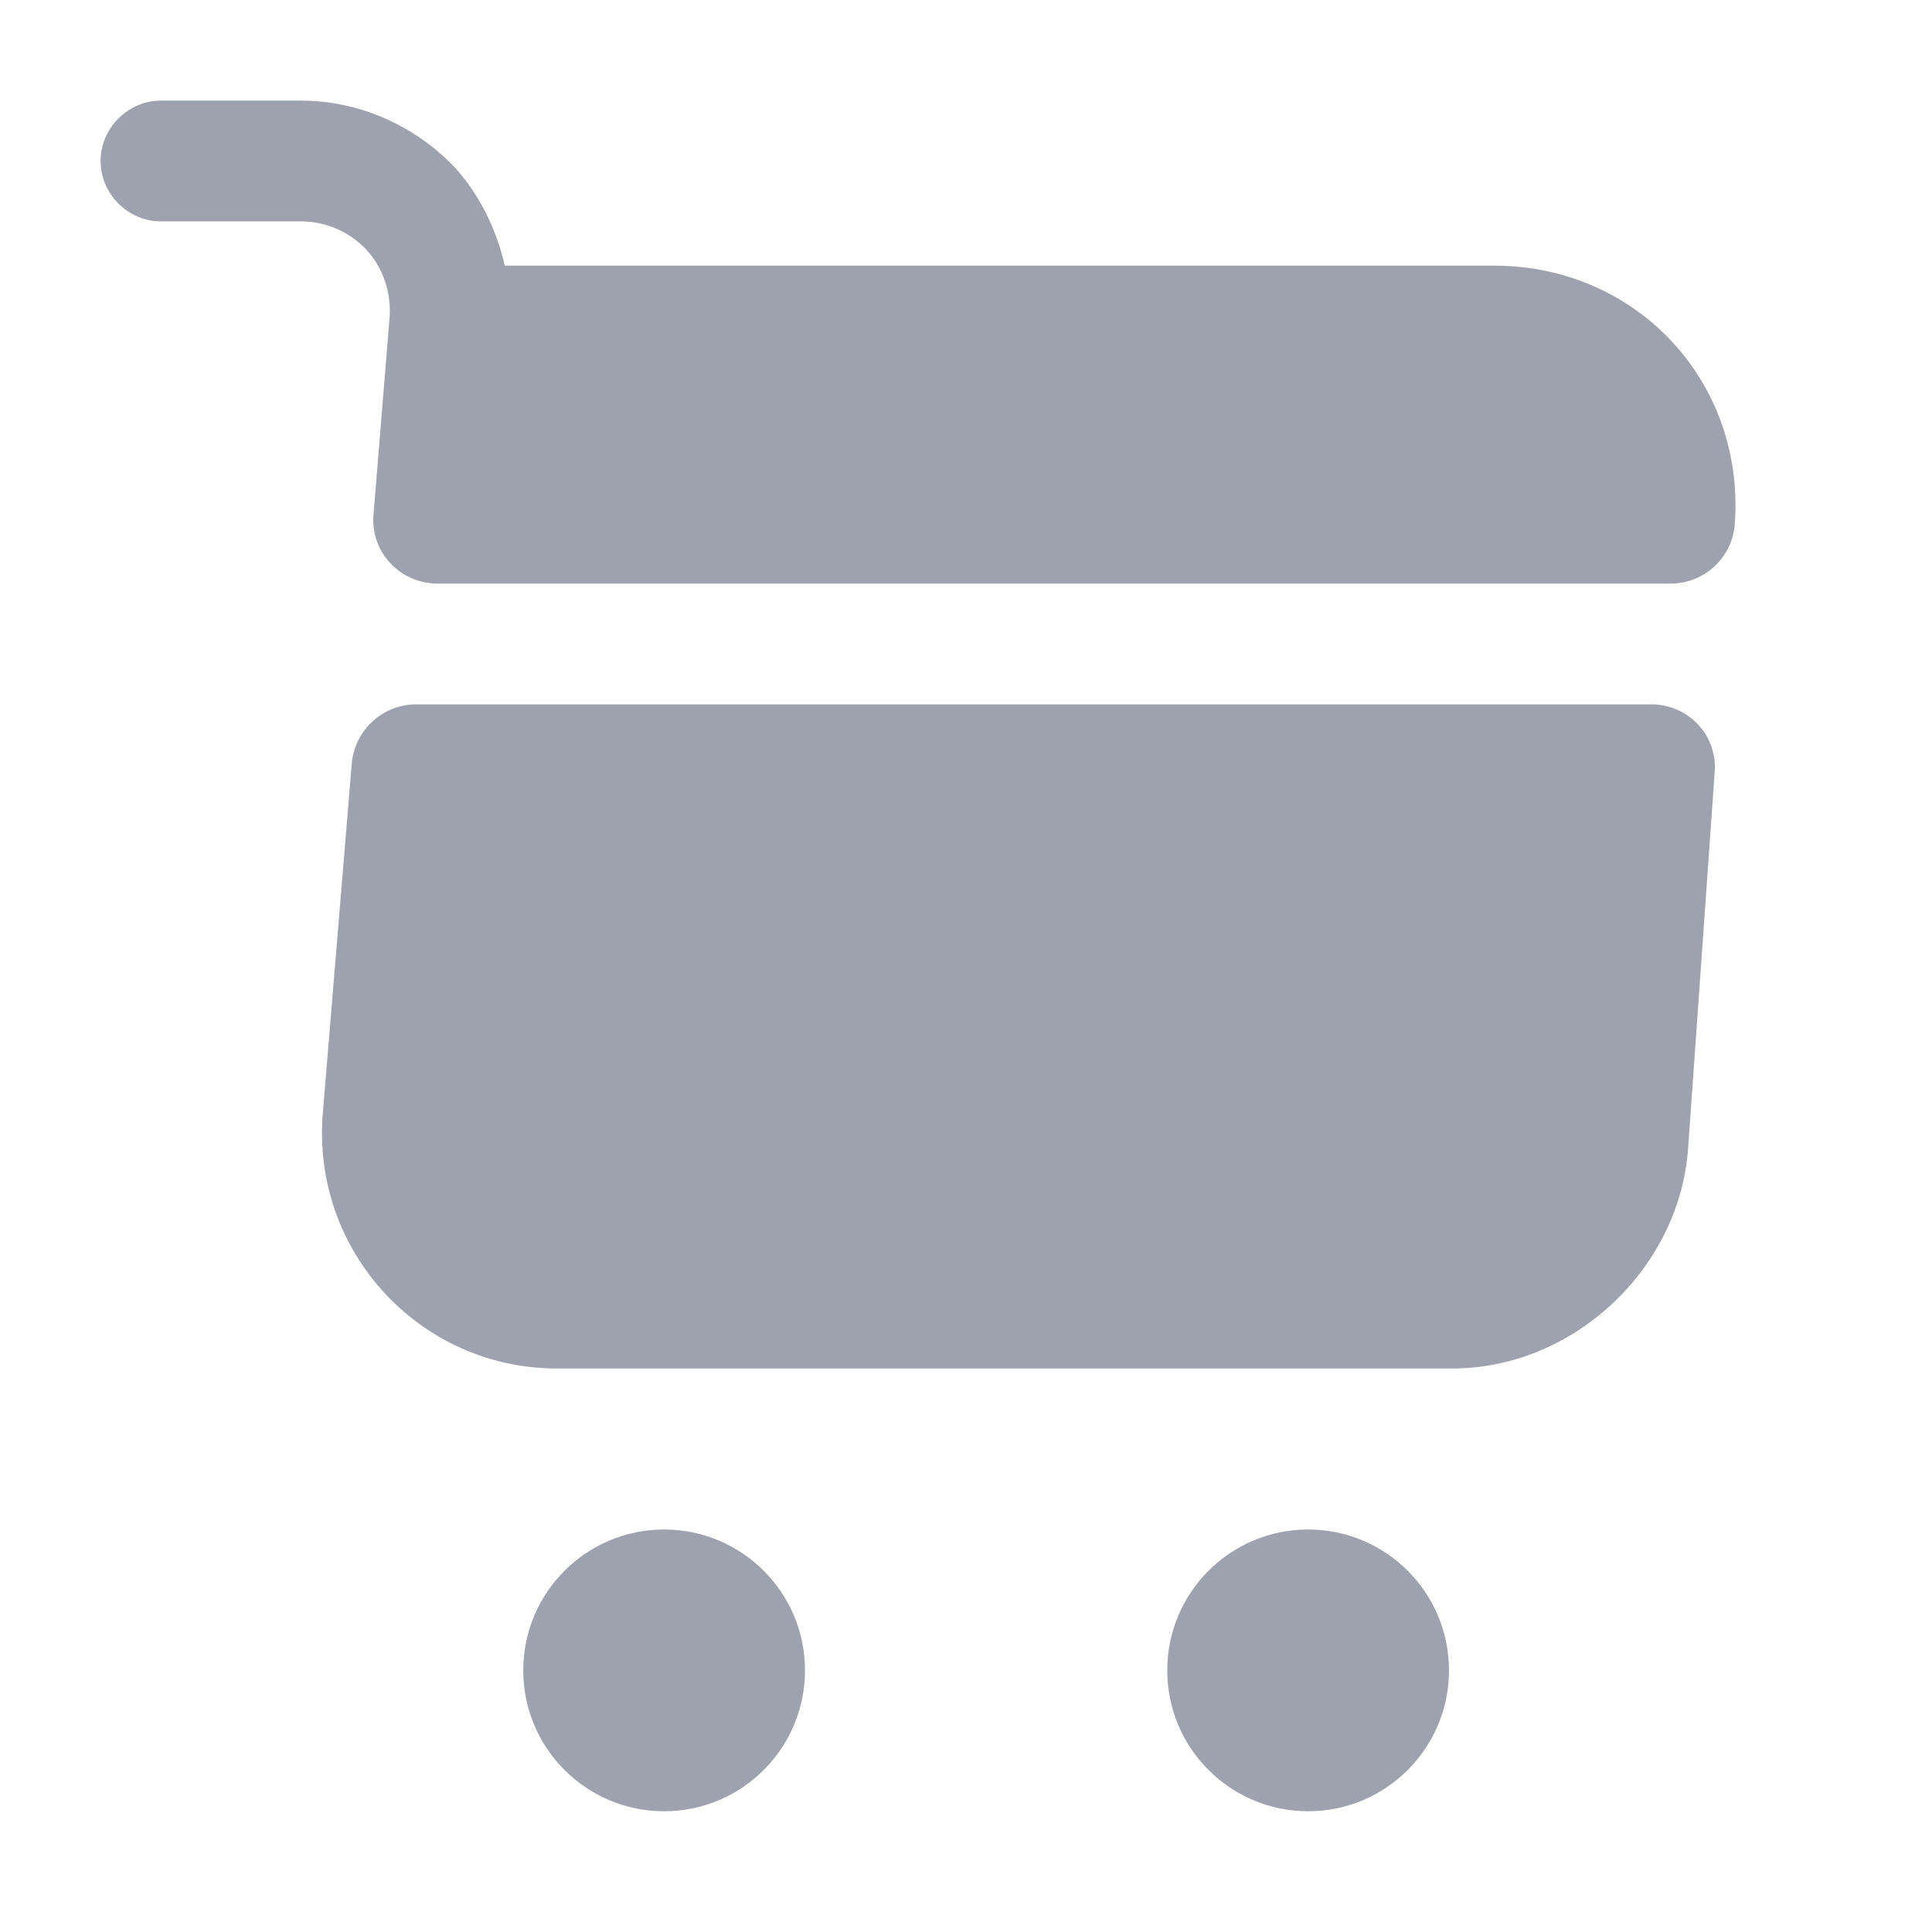
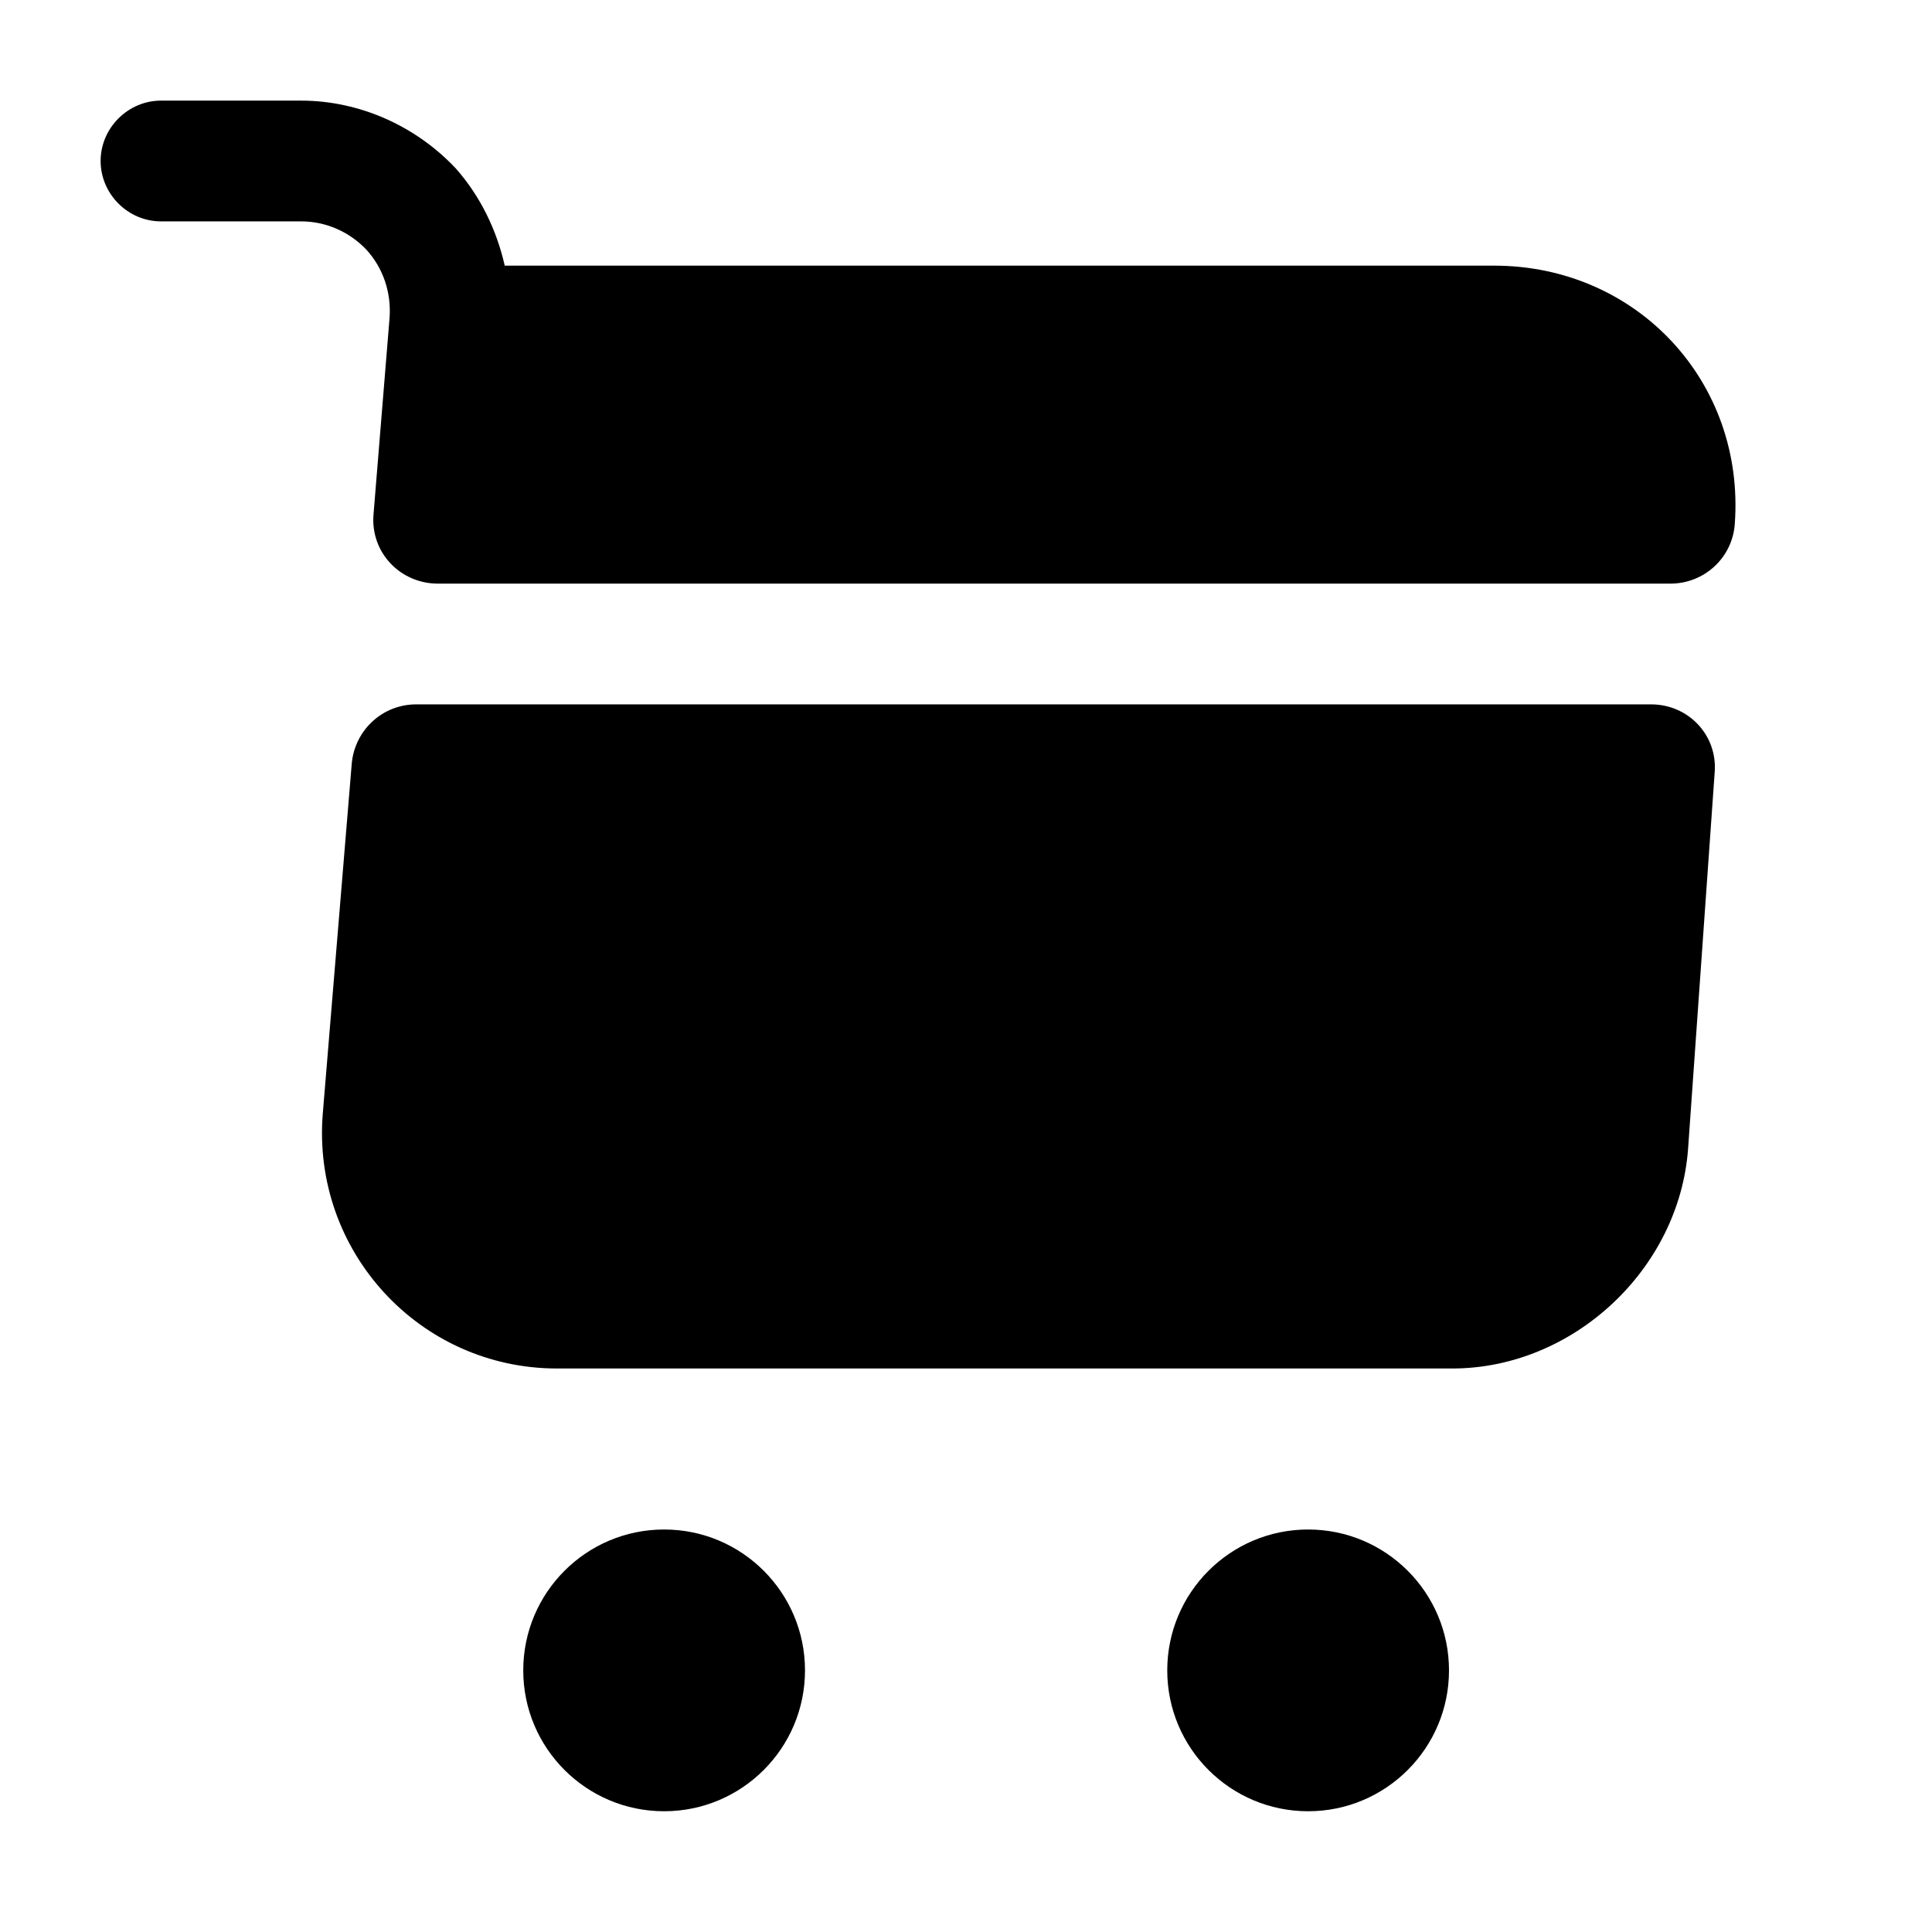
<svg xmlns="http://www.w3.org/2000/svg" width="60" height="60" viewBox="0 0 60 60" fill="none">
-   <path d="M40.625 56.25C43.041 56.25 45 54.291 45 51.875C45 49.459 43.041 47.5 40.625 47.5C38.209 47.5 36.25 49.459 36.25 51.875C36.25 54.291 38.209 56.25 40.625 56.25Z" fill="#9EA2AE" />
-   <path d="M20.625 56.25C23.041 56.25 25 54.291 25 51.875C25 49.459 23.041 47.5 20.625 47.5C18.209 47.5 16.25 49.459 16.25 51.875C16.25 54.291 18.209 56.25 20.625 56.25Z" fill="#9EA2AE" />
-   <path d="M12.1 9.85L11.6 15.975C11.5 17.15 12.425 18.125 13.6 18.125H51.875C52.925 18.125 53.8 17.325 53.875 16.275C54.2 11.85 50.825 8.25 46.4 8.25H15.675C15.425 7.15 14.925 6.1 14.15 5.225C12.9 3.9 11.15 3.125 9.35 3.125H5C3.975 3.125 3.125 3.975 3.125 5C3.125 6.025 3.975 6.875 5 6.875H9.35C10.125 6.875 10.85 7.2 11.375 7.75C11.9 8.325 12.15 9.075 12.1 9.85Z" fill="#9EA2AE" />
-   <path d="M51.275 21.875H12.925C11.875 21.875 11.025 22.675 10.925 23.7L10.025 34.575C9.675 38.85 13.025 42.5 17.3 42.5H45.1C48.85 42.5 52.15 39.425 52.425 35.675L53.25 24C53.35 22.85 52.45 21.875 51.275 21.875Z" fill="#9EA2AE" />
+   <path d="M40.625 56.25C43.041 56.25 45 54.291 45 51.875C45 49.459 43.041 47.5 40.625 47.5C38.209 47.5 36.25 49.459 36.25 51.875C36.25 54.291 38.209 56.25 40.625 56.25Z" fill="currentColor" />
+   <path d="M20.625 56.25C23.041 56.25 25 54.291 25 51.875C25 49.459 23.041 47.5 20.625 47.5C18.209 47.5 16.25 49.459 16.25 51.875C16.25 54.291 18.209 56.25 20.625 56.25Z" fill="currentColor" />
+   <path d="M12.1 9.85L11.6 15.975C11.5 17.15 12.425 18.125 13.6 18.125H51.875C52.925 18.125 53.8 17.325 53.875 16.275C54.2 11.85 50.825 8.25 46.4 8.25H15.675C15.425 7.15 14.925 6.1 14.15 5.225C12.9 3.9 11.15 3.125 9.35 3.125H5C3.975 3.125 3.125 3.975 3.125 5C3.125 6.025 3.975 6.875 5 6.875H9.35C10.125 6.875 10.85 7.2 11.375 7.75C11.9 8.325 12.15 9.075 12.1 9.85Z" fill="currentColor" />
+   <path d="M51.275 21.875H12.925C11.875 21.875 11.025 22.675 10.925 23.7L10.025 34.575C9.675 38.85 13.025 42.5 17.3 42.5H45.1C48.85 42.5 52.15 39.425 52.425 35.675L53.25 24C53.35 22.85 52.45 21.875 51.275 21.875Z" fill="currentColor" />
</svg>
